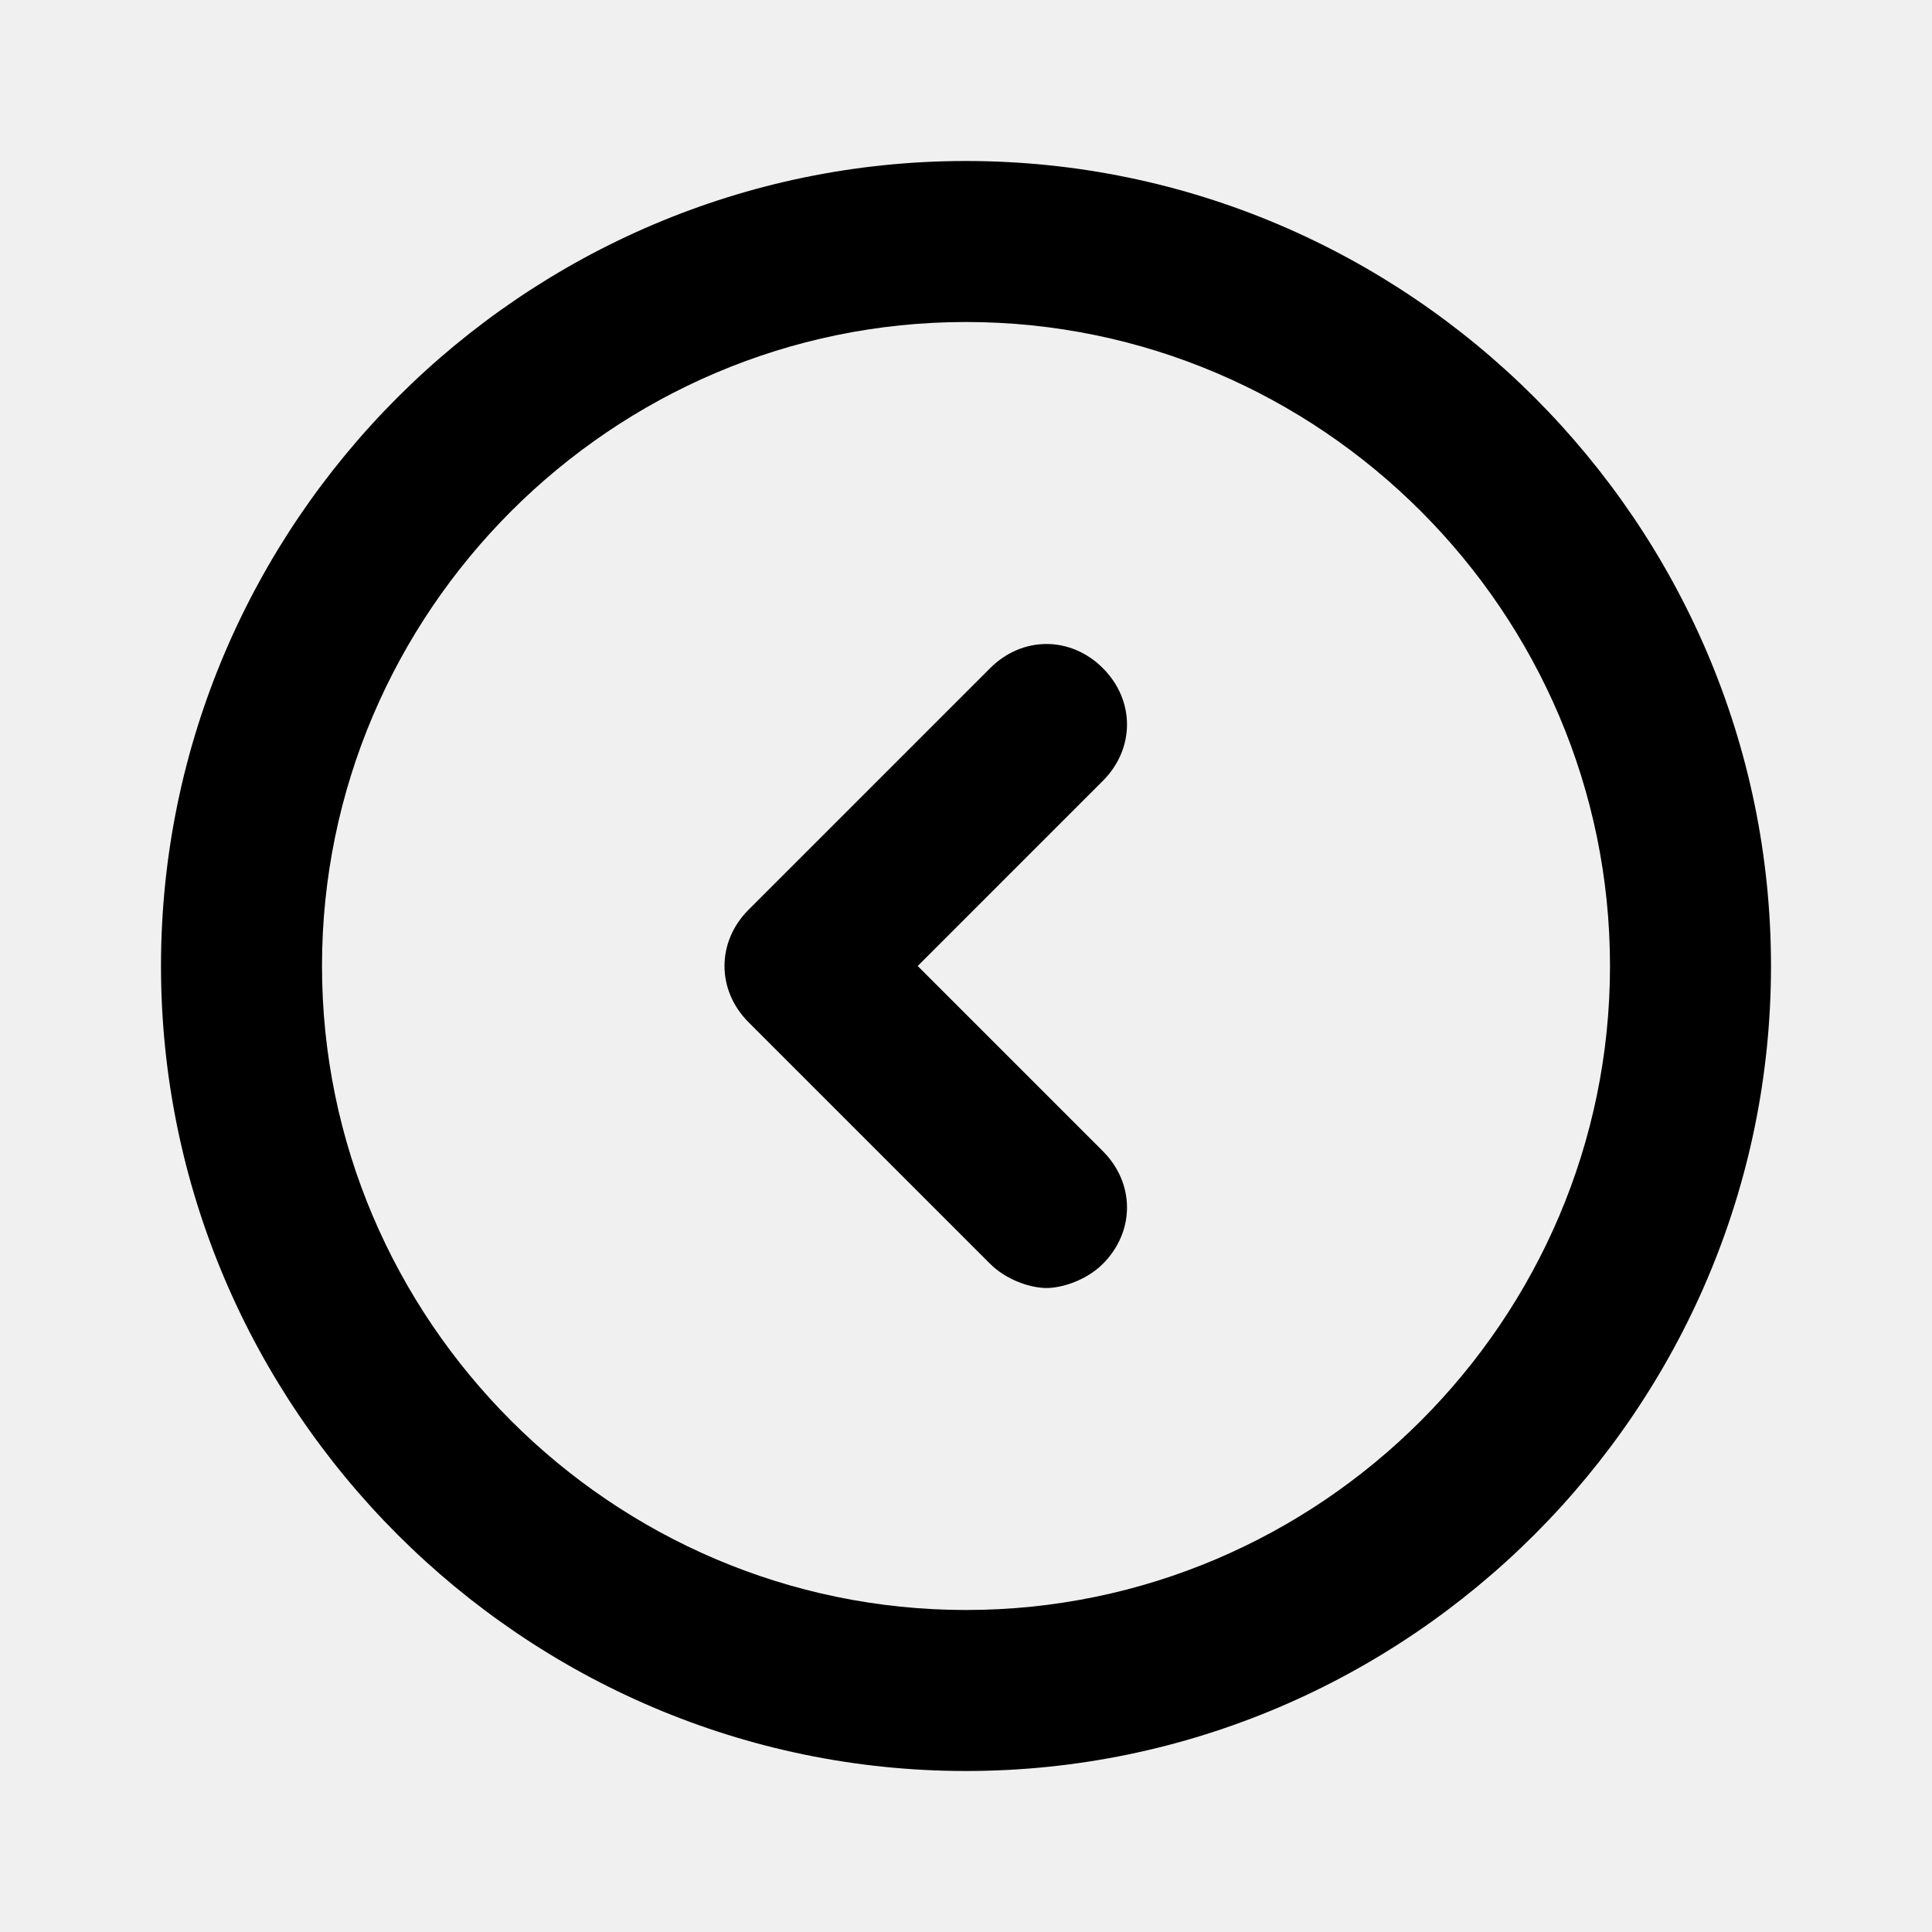
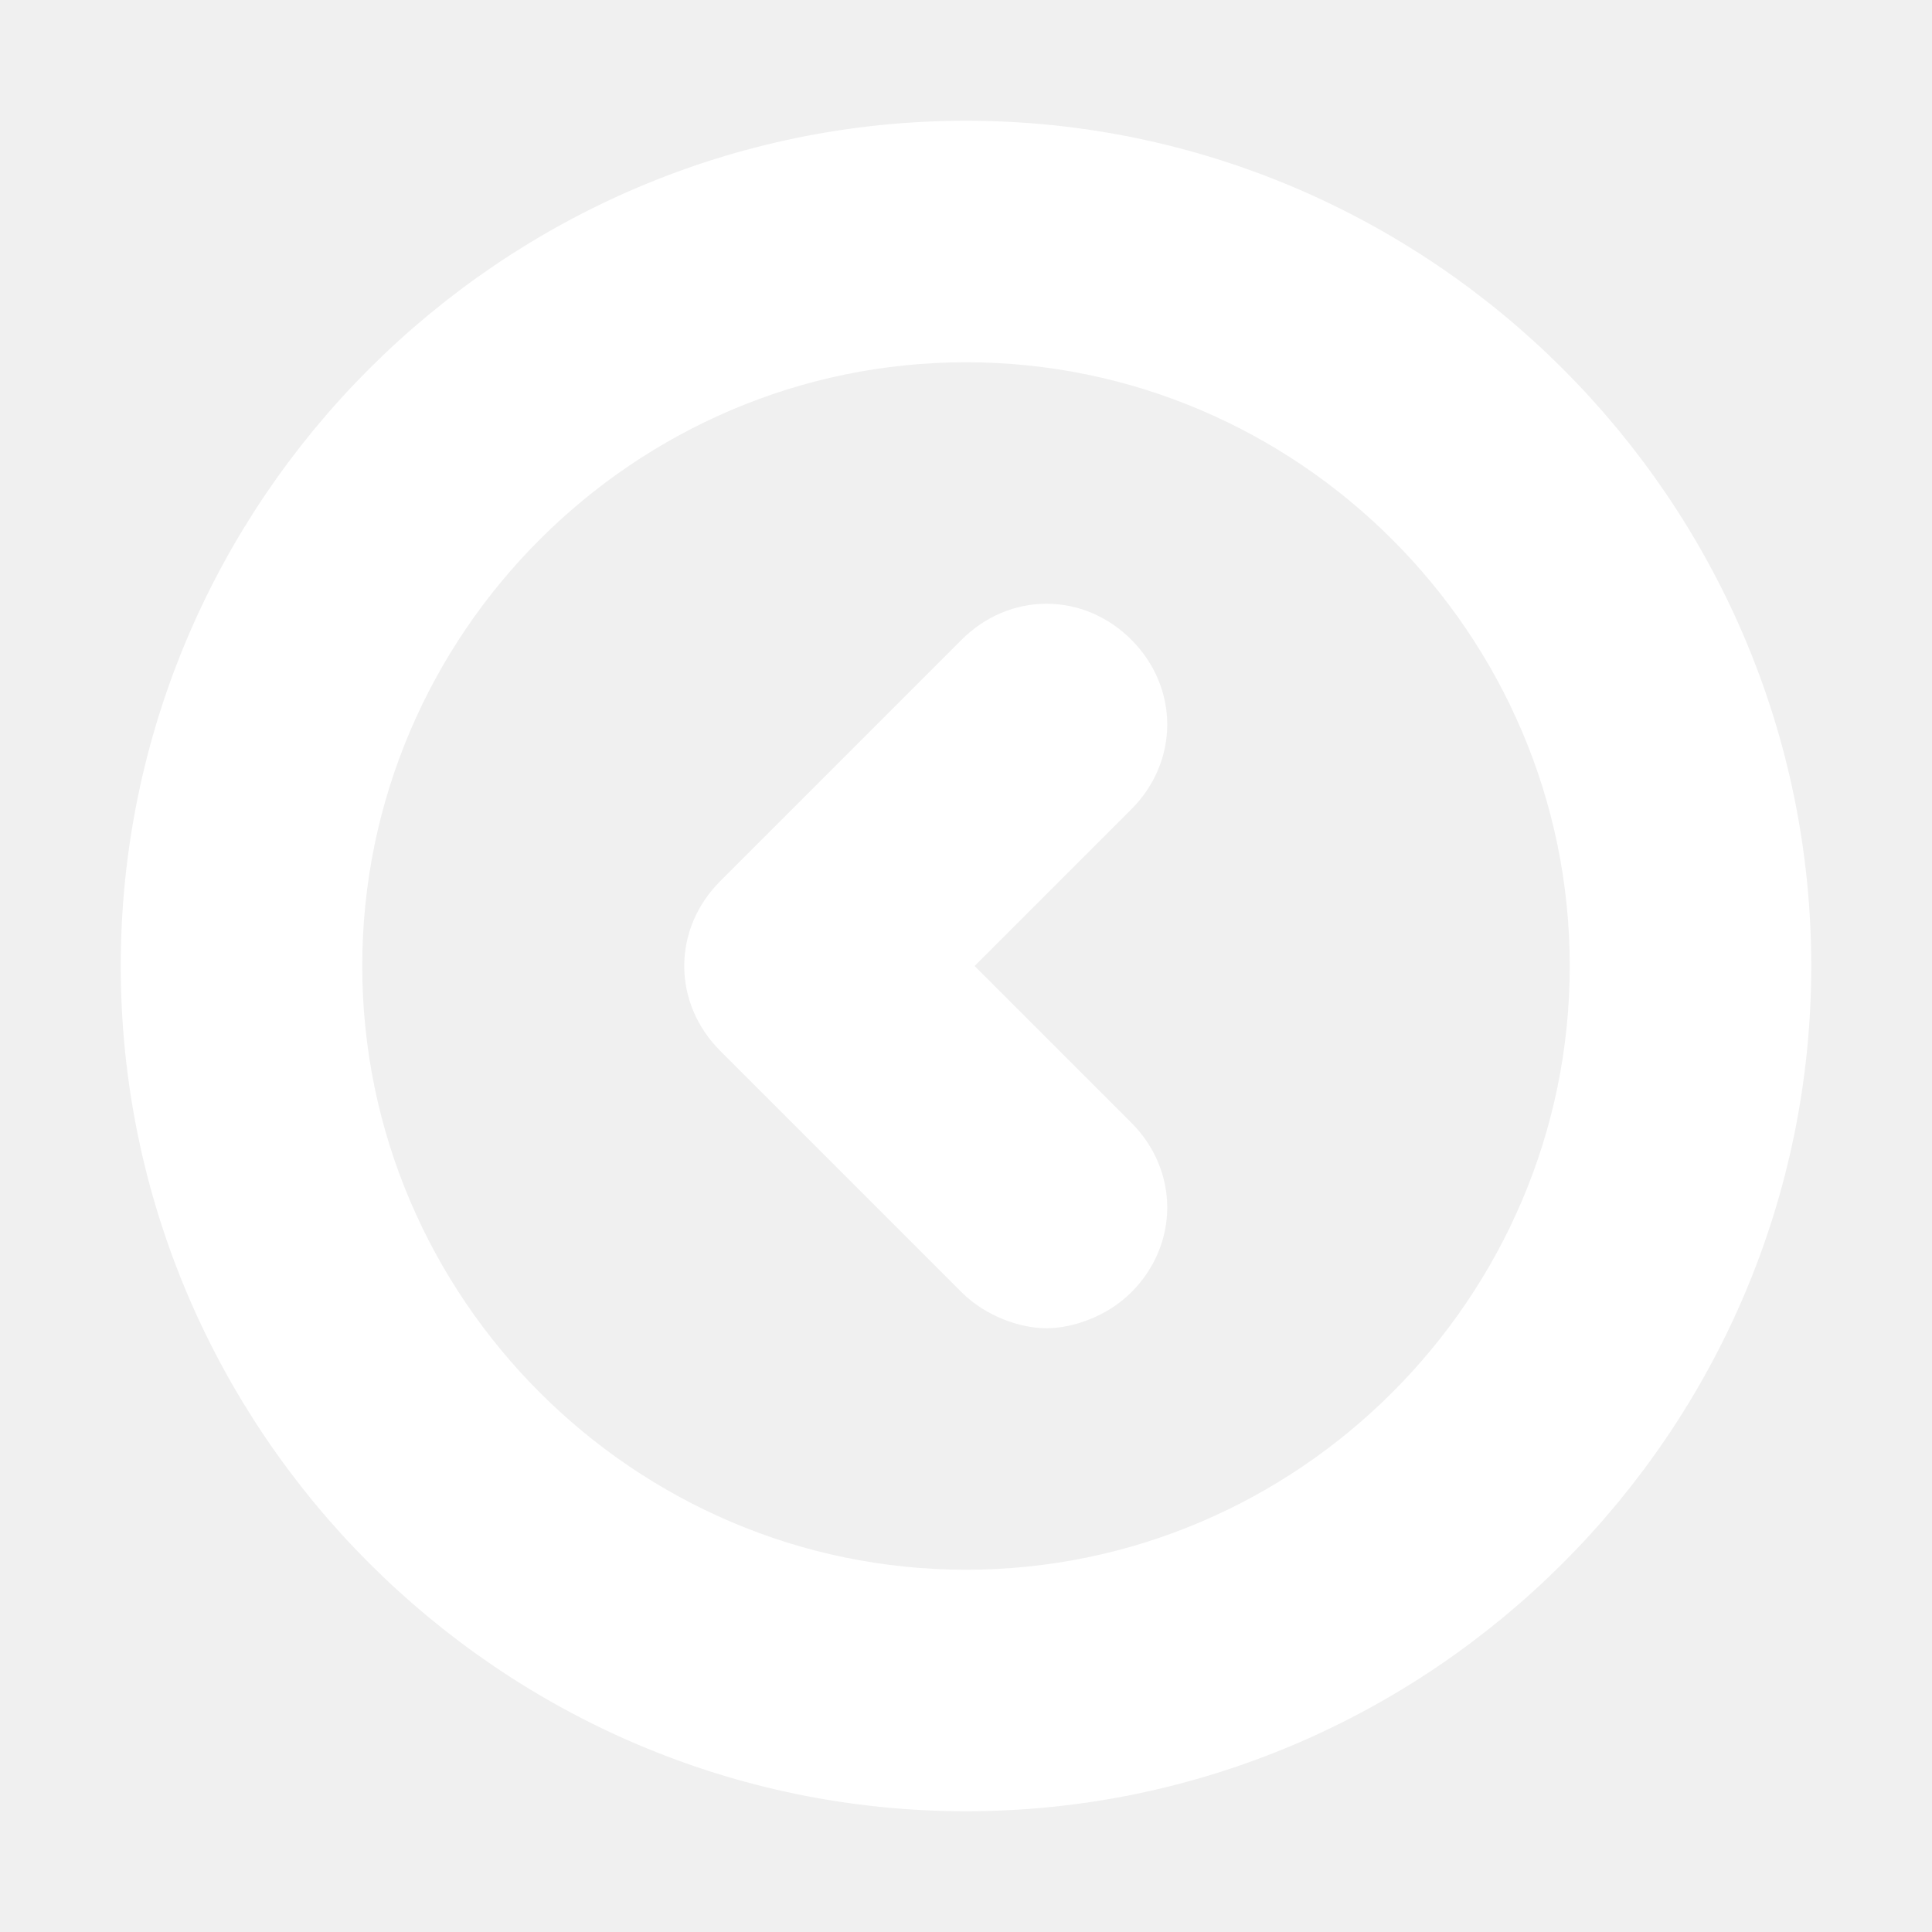
- <svg xmlns="http://www.w3.org/2000/svg" width="800px" height="800px" viewBox="0 0 24 24" version="1.1" xml:space="preserve">
-   <style type="text/css">
- 	.st0{display:none;}
- 	.st1{display:inline;}
- 	.st2{opacity:0.2;fill:none;stroke:#000000;stroke-width:5.000000e-02;stroke-miterlimit:10;}
- </style>
-   <g class="st0" id="grid_system" />
-   <g id="_icons">
-     <g>
-       <path d="M12,2C6.5,2,2,6.5,2,12s4.5,10,10,10s10-4.5,10-10S17.5,2,12,2z M12,20c-4.4,0-8-3.6-8-8s3.6-8,8-8s8,3.6,8,8    S16.4,20,12,20z" />
-       <path d="M13.7,8.3c-0.4-0.4-1-0.4-1.4,0l-3,3c-0.4,0.4-0.4,1,0,1.4l3,3c0.2,0.2,0.5,0.3,0.7,0.3s0.5-0.1,0.7-0.3    c0.4-0.4,0.4-1,0-1.4L11.4,12l2.3-2.3C14.1,9.3,14.1,8.7,13.7,8.3z" />
+ <svg xmlns="http://www.w3.org/2000/svg" viewBox="0 0 24 24" version="1.1" xml:space="preserve" fill="#FFFFFF" transform="rotate(0)" stroke="#FFFFFF">
+   <g id="SVGRepo_bgCarrier" stroke-width="0" />
+   <g id="SVGRepo_tracerCarrier" stroke-linecap="round" stroke-linejoin="round" />
+   <g id="SVGRepo_iconCarrier">
+     <style type="text/css"> .st0{display:none;} .st1{display:inline;} .st2{opacity:0.2;fill:none;stroke:#000000;stroke-width:5.000000e-02;stroke-miterlimit:10;} </style>
+     <g class="st0" id="grid_system" />
+     <g id="_icons">
+       <g>
+         <path d="M12,2C6.5,2,2,6.5,2,12s4.5,10,10,10s10-4.5,10-10S17.5,2,12,2z M12,20c-4.4,0-8-3.6-8-8s3.6-8,8-8s8,3.6,8,8 S16.4,20,12,20z" />
+         <path d="M13.7,8.3c-0.4-0.4-1-0.4-1.4,0l-3,3c-0.4,0.4-0.4,1,0,1.4l3,3c0.2,0.2,0.5,0.3,0.7,0.3s0.5-0.1,0.7-0.3 c0.4-0.4,0.4-1,0-1.4L11.4,12l2.3-2.3C14.1,9.3,14.1,8.7,13.7,8.3z" />
+       </g>
    </g>
  </g>
</svg>
